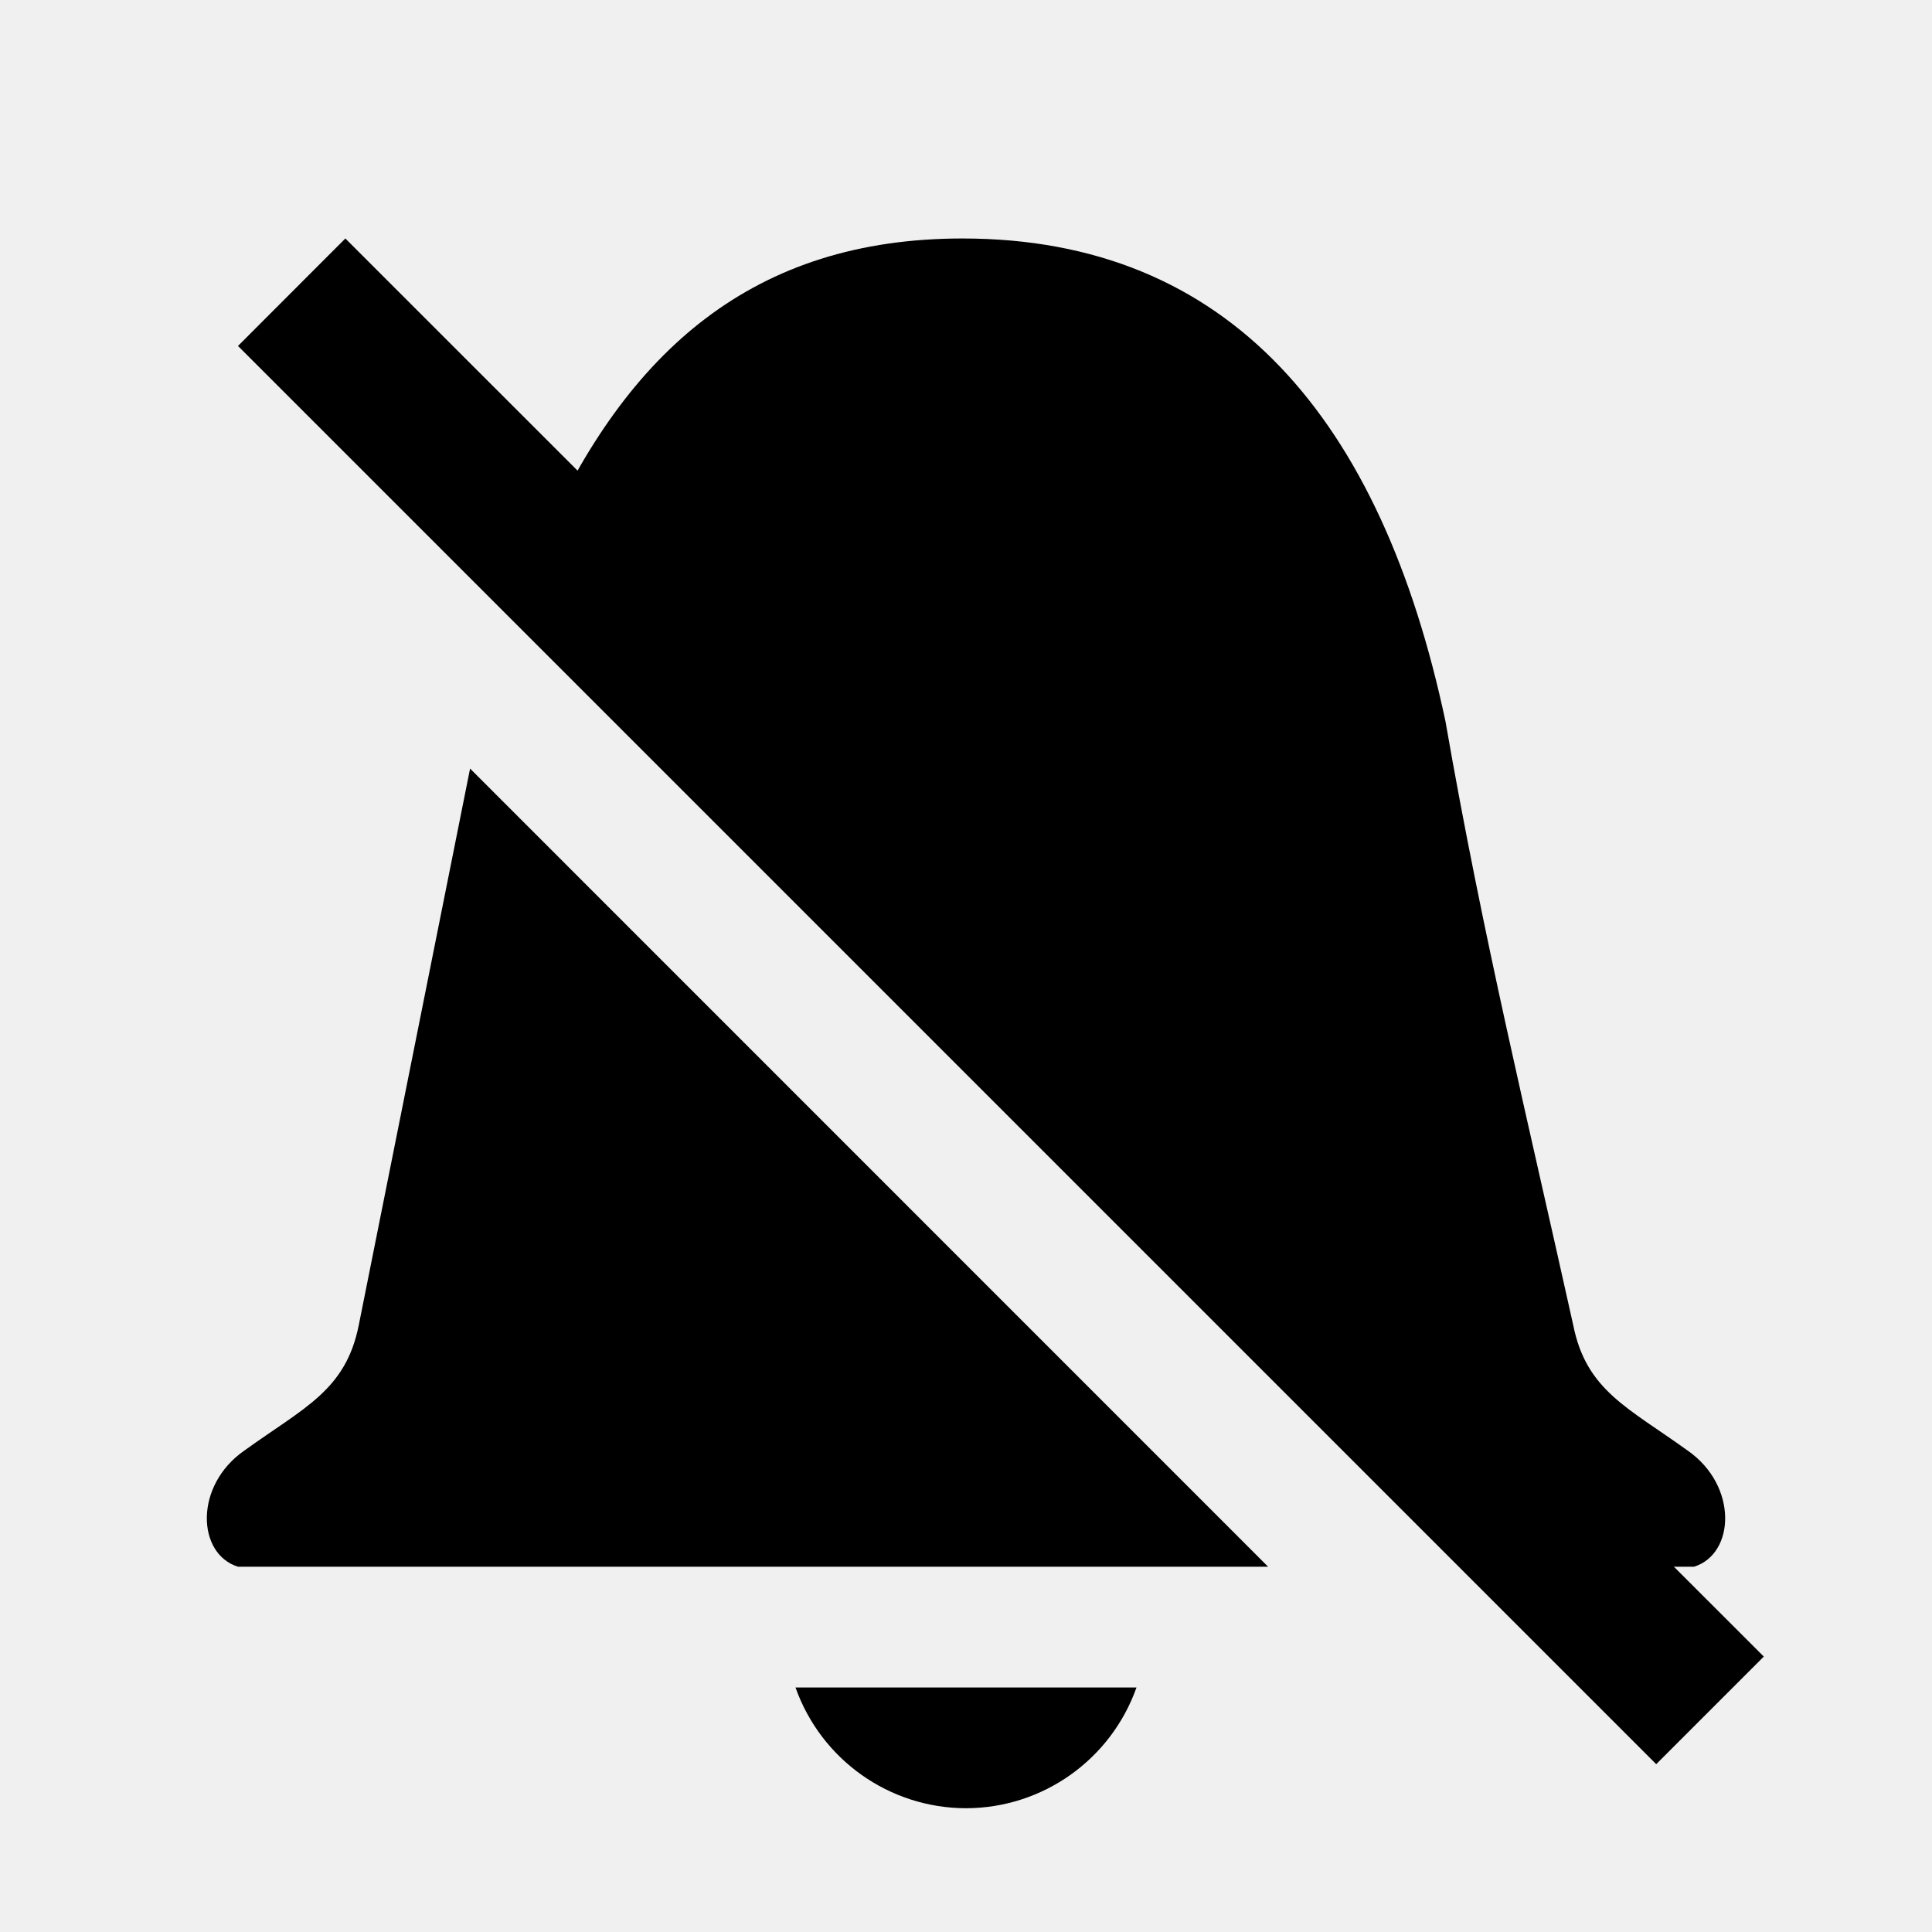
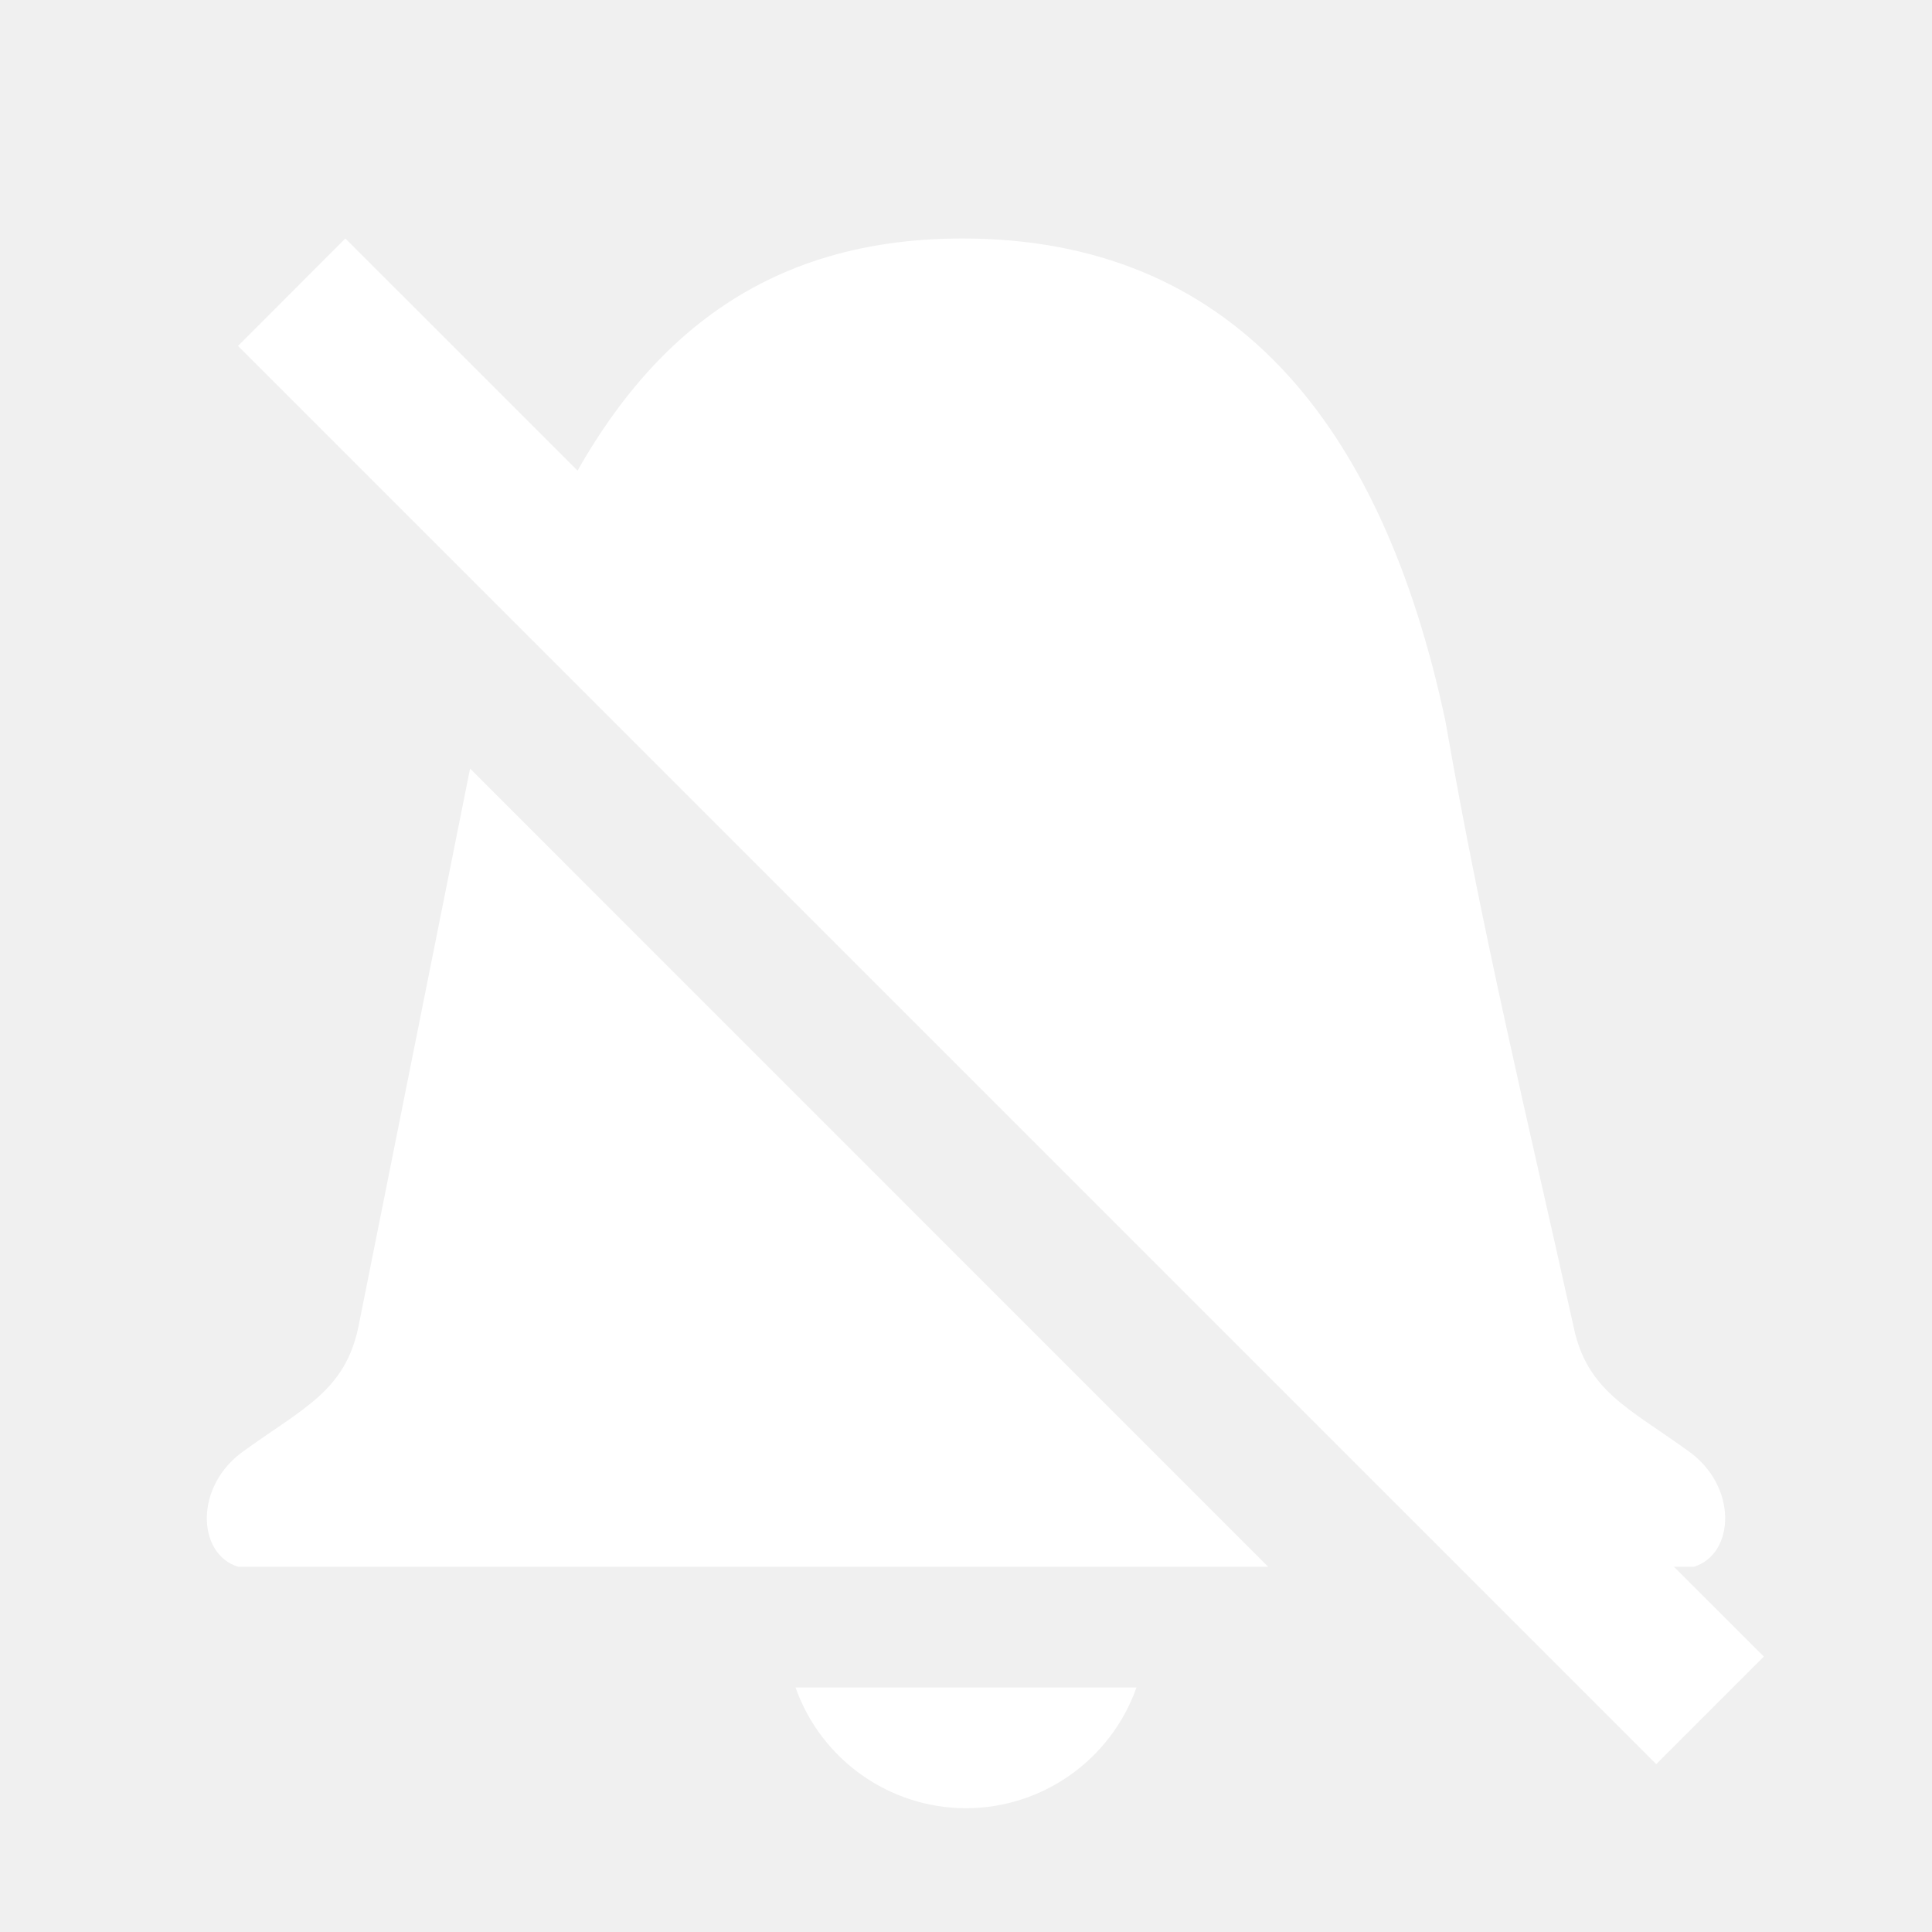
<svg xmlns="http://www.w3.org/2000/svg" width="16" height="16" version="1.1" id="svg8">
  <defs id="defs12" />
-   <g id="g865">
-     <path d="M 2.86,1.975 1.971,2.865 13.716,14.61 14.607,13.719 Z" id="path4" style="fill:#000000;stroke-width:0.839" />
-     <path id="path2" style="fill:#000000;marker:none" d="M 7.971 1.975 C 6.247 1.975 5.19 2.898 4.488 4.488 L 12.666 12.666 L 12.666 12.975 L 12.975 12.975 L 13.137 12.975 L 14.029 12.975 C 14.37 12.869 14.394 12.302 13.975 12.012 C 13.483 11.657 13.137 11.516 13.029 10.975 C 12.648 9.257 12.281 7.758 11.971 5.975 C 11.441 3.475 10.181 1.975 7.971 1.975 z M 3.893 6.365 L 2.971 10.975 C 2.863 11.516 2.517 11.657 2.025 12.012 C 1.606 12.302 1.63 12.869 1.971 12.975 L 10.502 12.975 L 3.893 6.365 z M 6.588 13.975 C 6.8 14.573 7.365 14.974 8 14.975 C 8.635 14.974 9.2 14.573 9.412 13.975 L 6.588 13.975 z " />
+   <g id="g865" style="fill:#ffffff">
+     <path d="M 2.86,1.975 1.971,2.865 13.716,14.61 14.607,13.719 Z" id="path4" style="fill:#ffffff;stroke-width:0.839" />
+     <path id="path2" style="fill:#ffffff;marker:none" d="M 7.971 1.975 C 6.247 1.975 5.19 2.898 4.488 4.488 L 12.666 12.666 L 12.666 12.975 L 12.975 12.975 L 13.137 12.975 L 14.029 12.975 C 14.37 12.869 14.394 12.302 13.975 12.012 C 13.483 11.657 13.137 11.516 13.029 10.975 C 12.648 9.257 12.281 7.758 11.971 5.975 C 11.441 3.475 10.181 1.975 7.971 1.975 z M 3.893 6.365 L 2.971 10.975 C 2.863 11.516 2.517 11.657 2.025 12.012 C 1.606 12.302 1.63 12.869 1.971 12.975 L 10.502 12.975 L 3.893 6.365 z M 6.588 13.975 C 6.8 14.573 7.365 14.974 8 14.975 C 8.635 14.974 9.2 14.573 9.412 13.975 L 6.588 13.975 z " />
  </g>
</svg>
